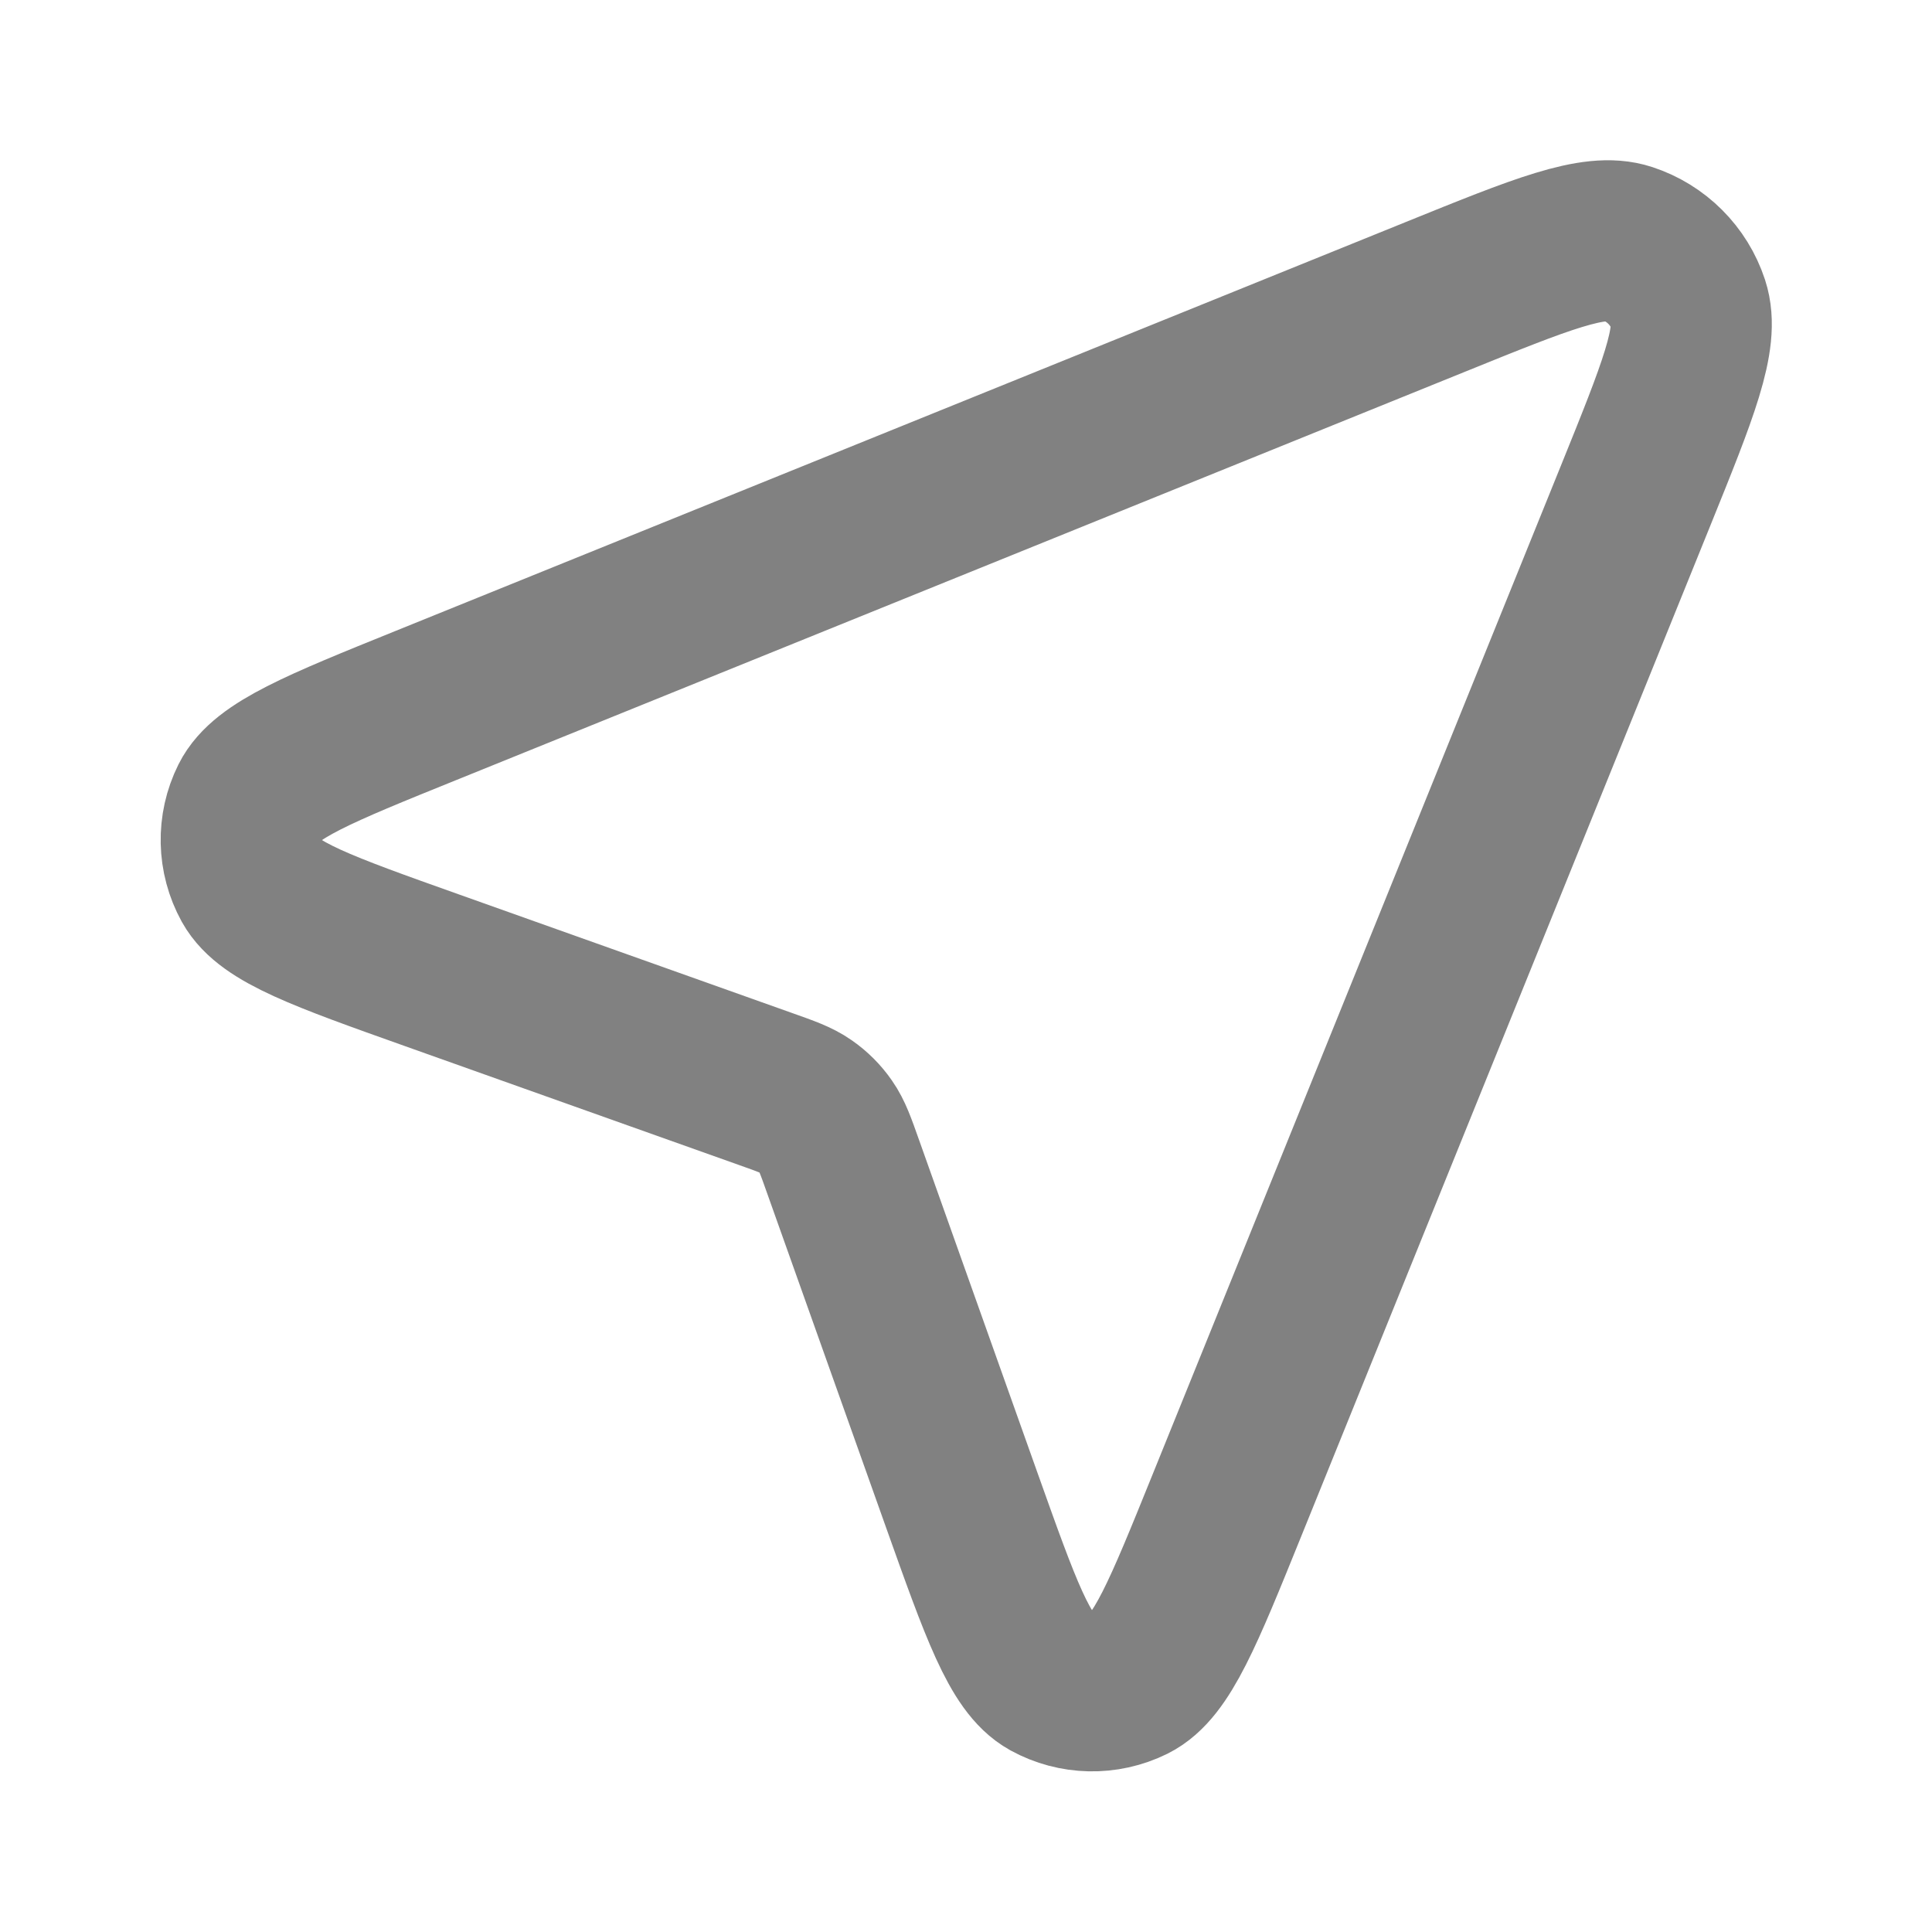
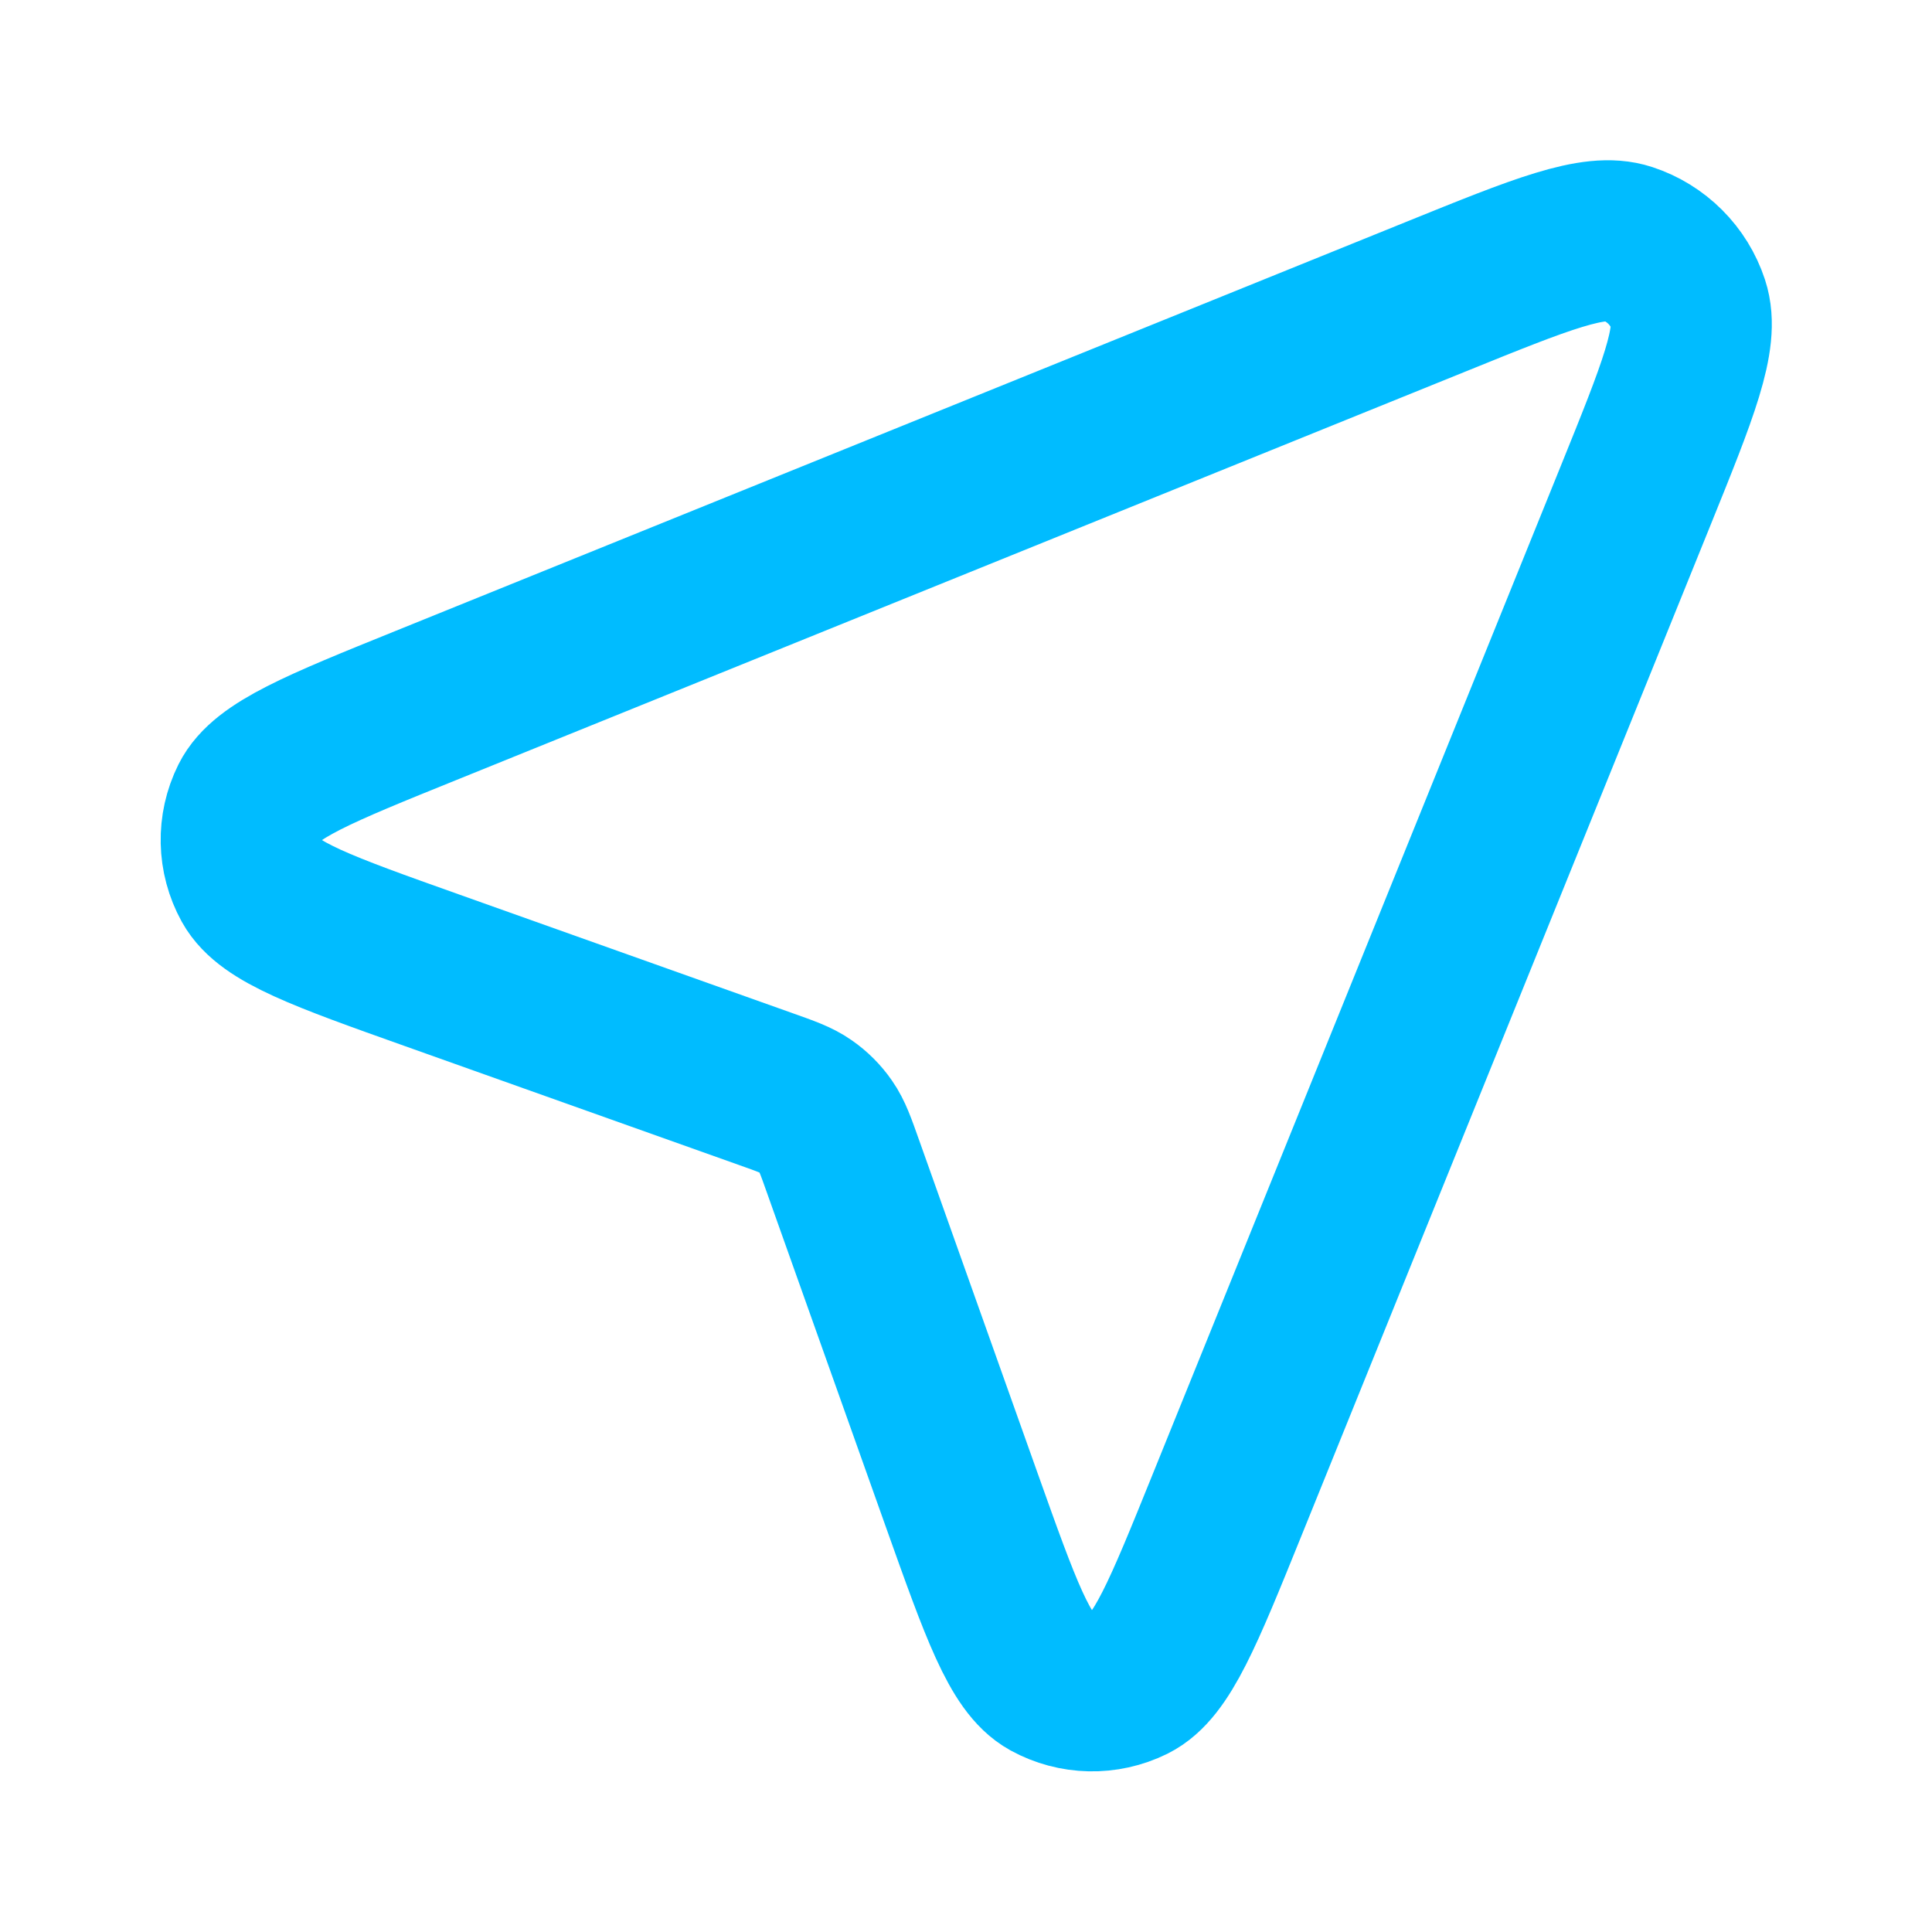
<svg xmlns="http://www.w3.org/2000/svg" width="800px" height="800px" viewBox="0 0 24 24" fill="none">
-   <path d="M5.363 12.052C4.011 11.571 3.335 11.33 3.133 10.966C2.958 10.649 2.95 10.267 3.111 9.944C3.297 9.571 3.962 9.301 5.293 8.763L17.836 3.686C19.146 3.155 19.801 2.89 20.215 3.026C20.575 3.144 20.857 3.426 20.975 3.785C21.111 4.199 20.845 4.855 20.315 6.165L15.238 18.708C14.7 20.038 14.43 20.704 14.057 20.89C13.733 21.05 13.352 21.042 13.035 20.868C12.67 20.666 12.43 19.99 11.948 18.637L10.475 14.497C10.382 14.234 10.335 14.102 10.258 13.992C10.191 13.895 10.106 13.81 10.009 13.743C9.899 13.666 9.767 13.619 9.504 13.526L5.363 12.052Z" stroke="#818181" stroke-width="2" stroke-linecap="round" stroke-linejoin="round" />
+   <path d="M5.363 12.052C4.011 11.571 3.335 11.33 3.133 10.966C2.958 10.649 2.95 10.267 3.111 9.944C3.297 9.571 3.962 9.301 5.293 8.763L17.836 3.686C19.146 3.155 19.801 2.89 20.215 3.026C20.575 3.144 20.857 3.426 20.975 3.785C21.111 4.199 20.845 4.855 20.315 6.165L15.238 18.708C14.7 20.038 14.43 20.704 14.057 20.89C13.733 21.05 13.352 21.042 13.035 20.868C12.67 20.666 12.43 19.99 11.948 18.637L10.475 14.497C10.382 14.234 10.335 14.102 10.258 13.992C10.191 13.895 10.106 13.81 10.009 13.743C9.899 13.666 9.767 13.619 9.504 13.526L5.363 12.052Z" stroke="#00bcff" stroke-width="2" stroke-linecap="round" stroke-linejoin="round" />
</svg>
